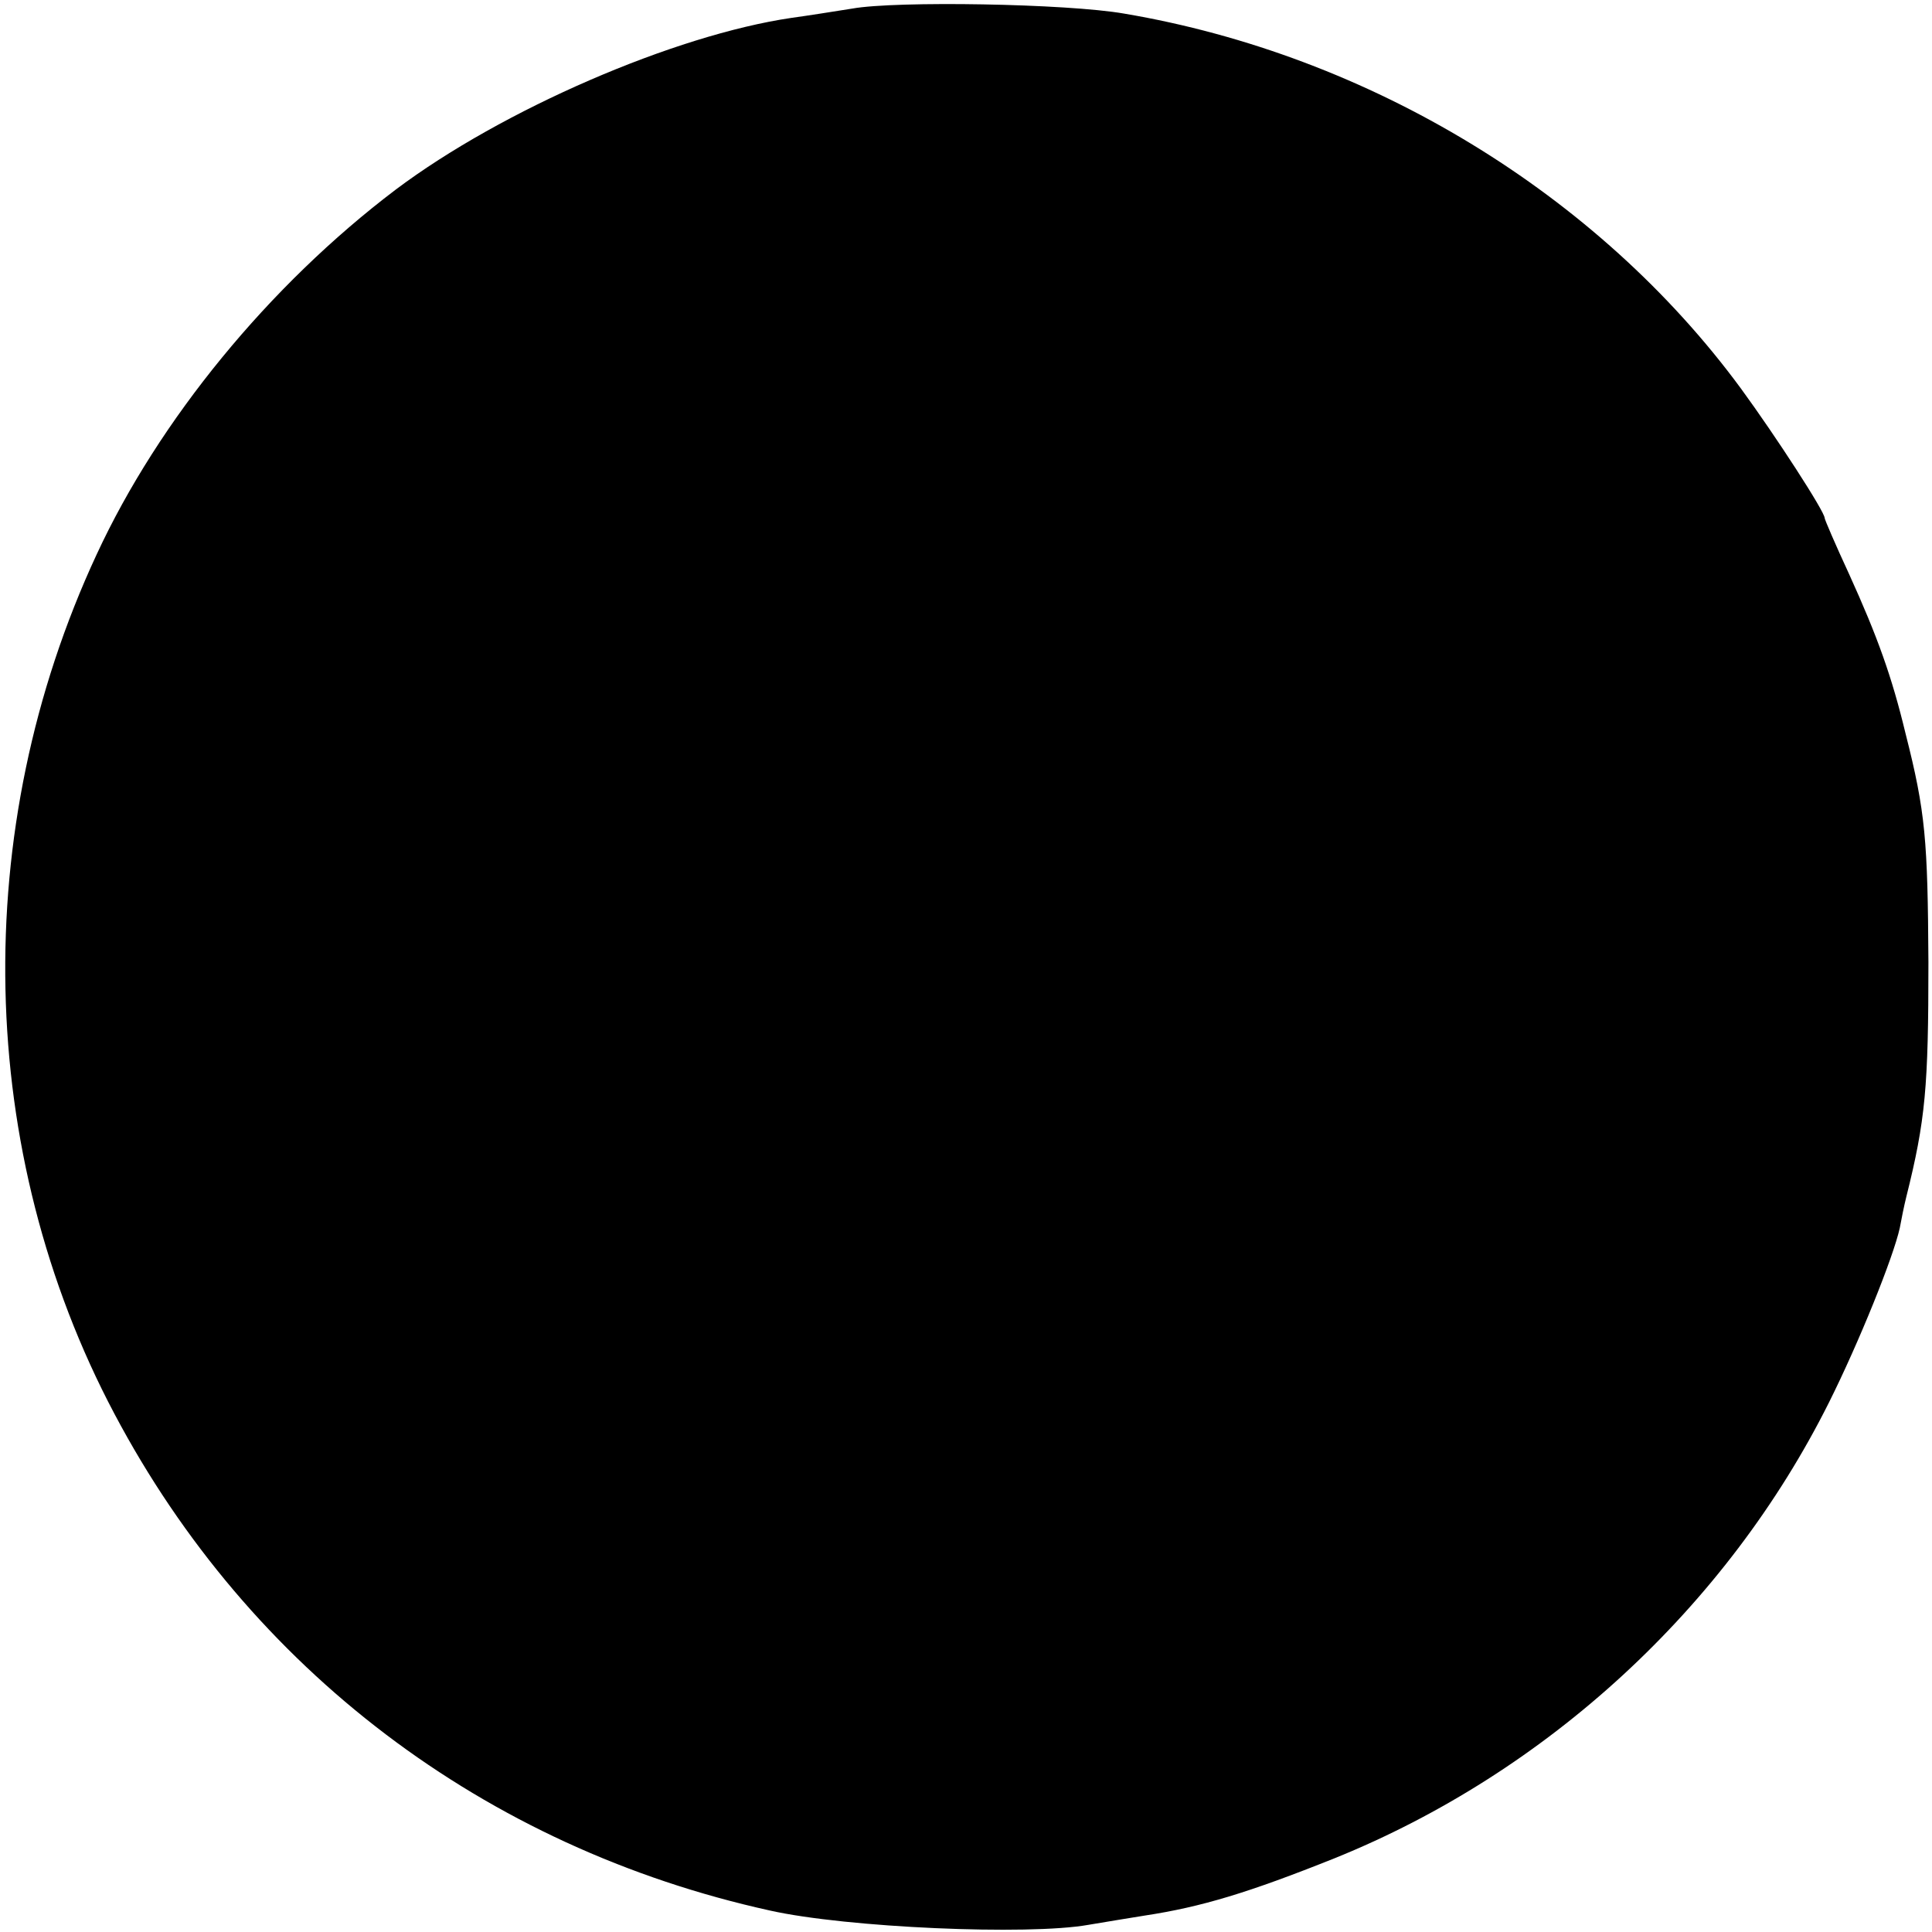
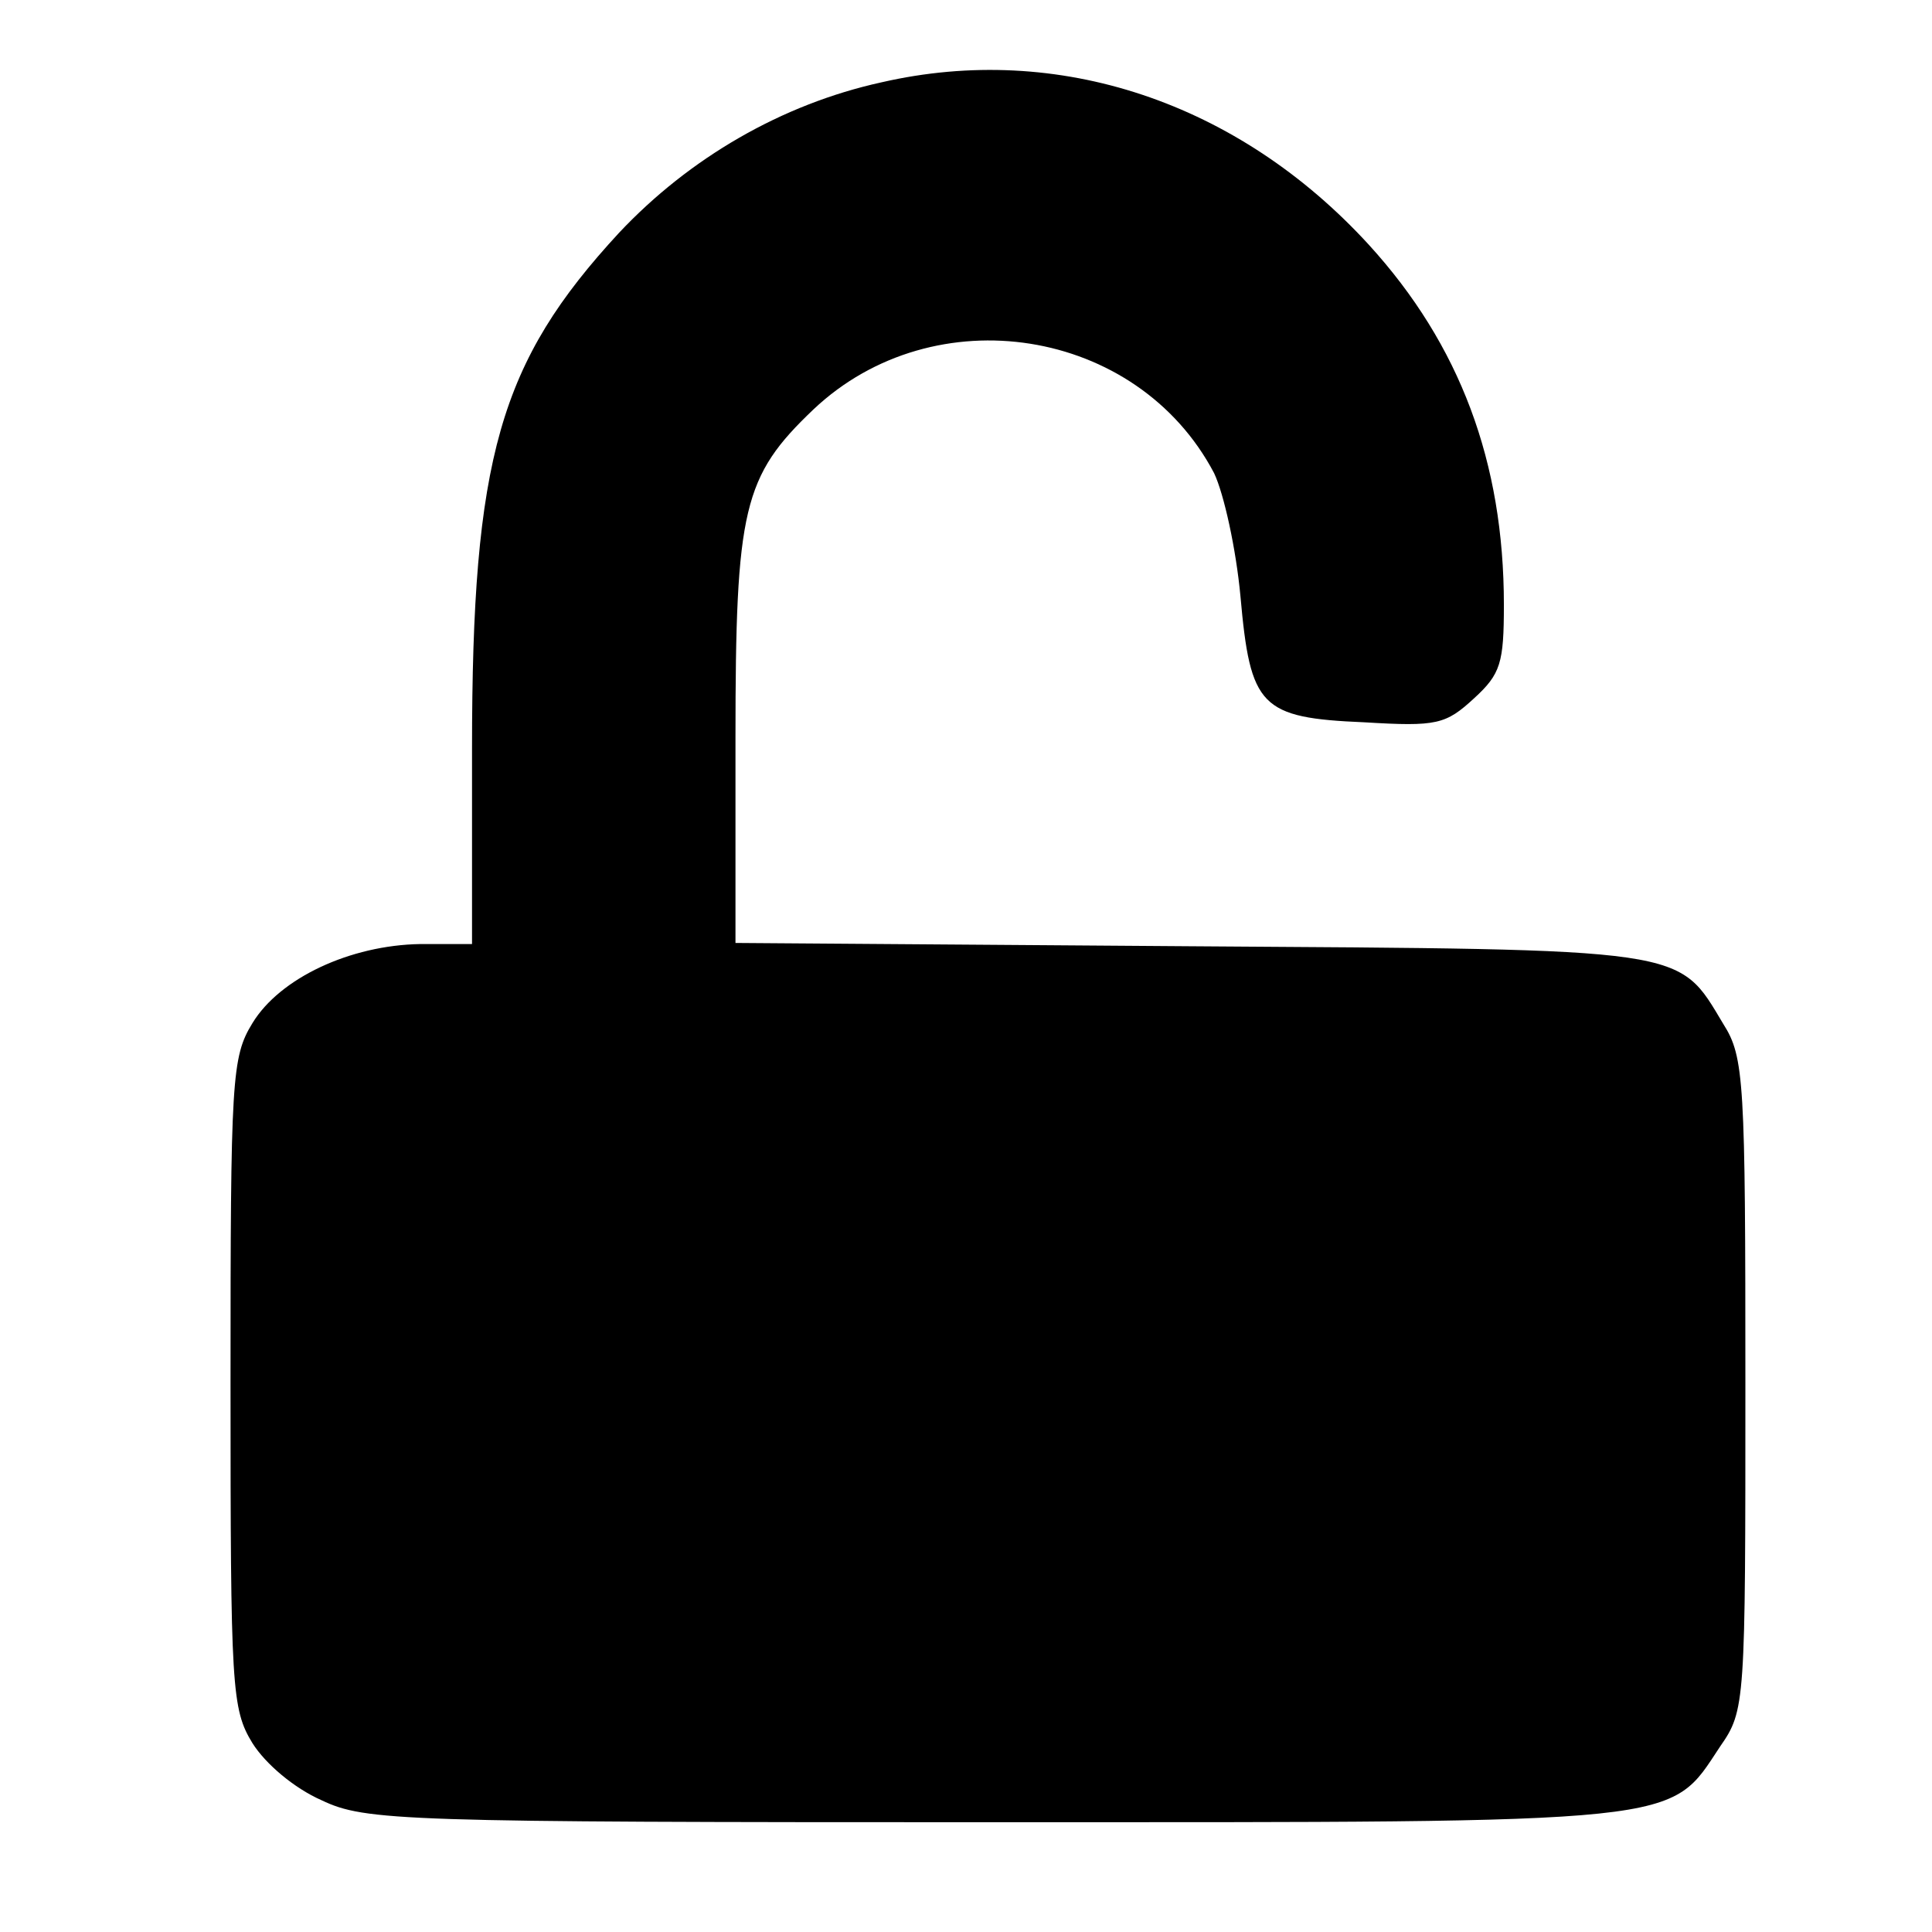
- <svg xmlns="http://www.w3.org/2000/svg" version="1.0" width="270pt" height="270pt" viewBox="0 0 270 270" preserveAspectRatio="xMidYMid meet">
-   <g transform="translate(0,270) scale(0.1,-0.1)" fill="#000000" stroke="none">
-     <path d="M1191 2688 c-25 -4 -63 -10 -85 -13 -163 -24 -404 -128 -553 -240 -177 -134 -331 -322 -418 -510 -179 -385 -169 -835 25 -1201 189 -357 517 -606 916 -694 107 -24 361 -35 445 -20 24 4 60 10 79 13 79 12 145 32 265 80 297 120 548 351 691 637 42 84 90 203 99 244 2 11 6 31 9 43 27 108 31 154 31 328 -1 171 -4 210 -32 320 -19 79 -39 135 -79 223 -19 41 -34 76 -34 78 0 9 -68 114 -117 181 -200 272 -519 466 -862 524 -80 14 -319 18 -380 7z" />
+ <svg xmlns="http://www.w3.org/2000/svg" version="1.0" width="176pt" height="176pt" viewBox="0 0 176 176" preserveAspectRatio="xMidYMid meet">
+   <g transform="translate(0,176) scale(0.1,-0.1)" fill="#000000" stroke="none">
+     <path d="M803 1685 c-91 -20 -175 -69 -239 -137 -109 -118 -134 -205 -134 -470 l0 -178 -47 0 c-64 -1 -128 -31 -153 -72 -19 -31 -20 -50 -20 -328 0 -278 1 -297 20 -328 12 -19 38 -41 63 -52 40 -19 72 -20 612 -20 635 0 615 -2 662 69 23 33 23 39 23 330 0 276 -1 298 -20 328 -42 70 -29 68 -487 71 l-413 3 0 187 c0 209 7 238 71 299 110 104 295 75 365 -58 9 -19 20 -69 24 -112 9 -101 18 -111 113 -115 66 -4 74 -2 100 22 24 22 27 32 27 85 0 130 -40 237 -123 328 -119 130 -283 185 -444 148z" />
  </g>
</svg>
